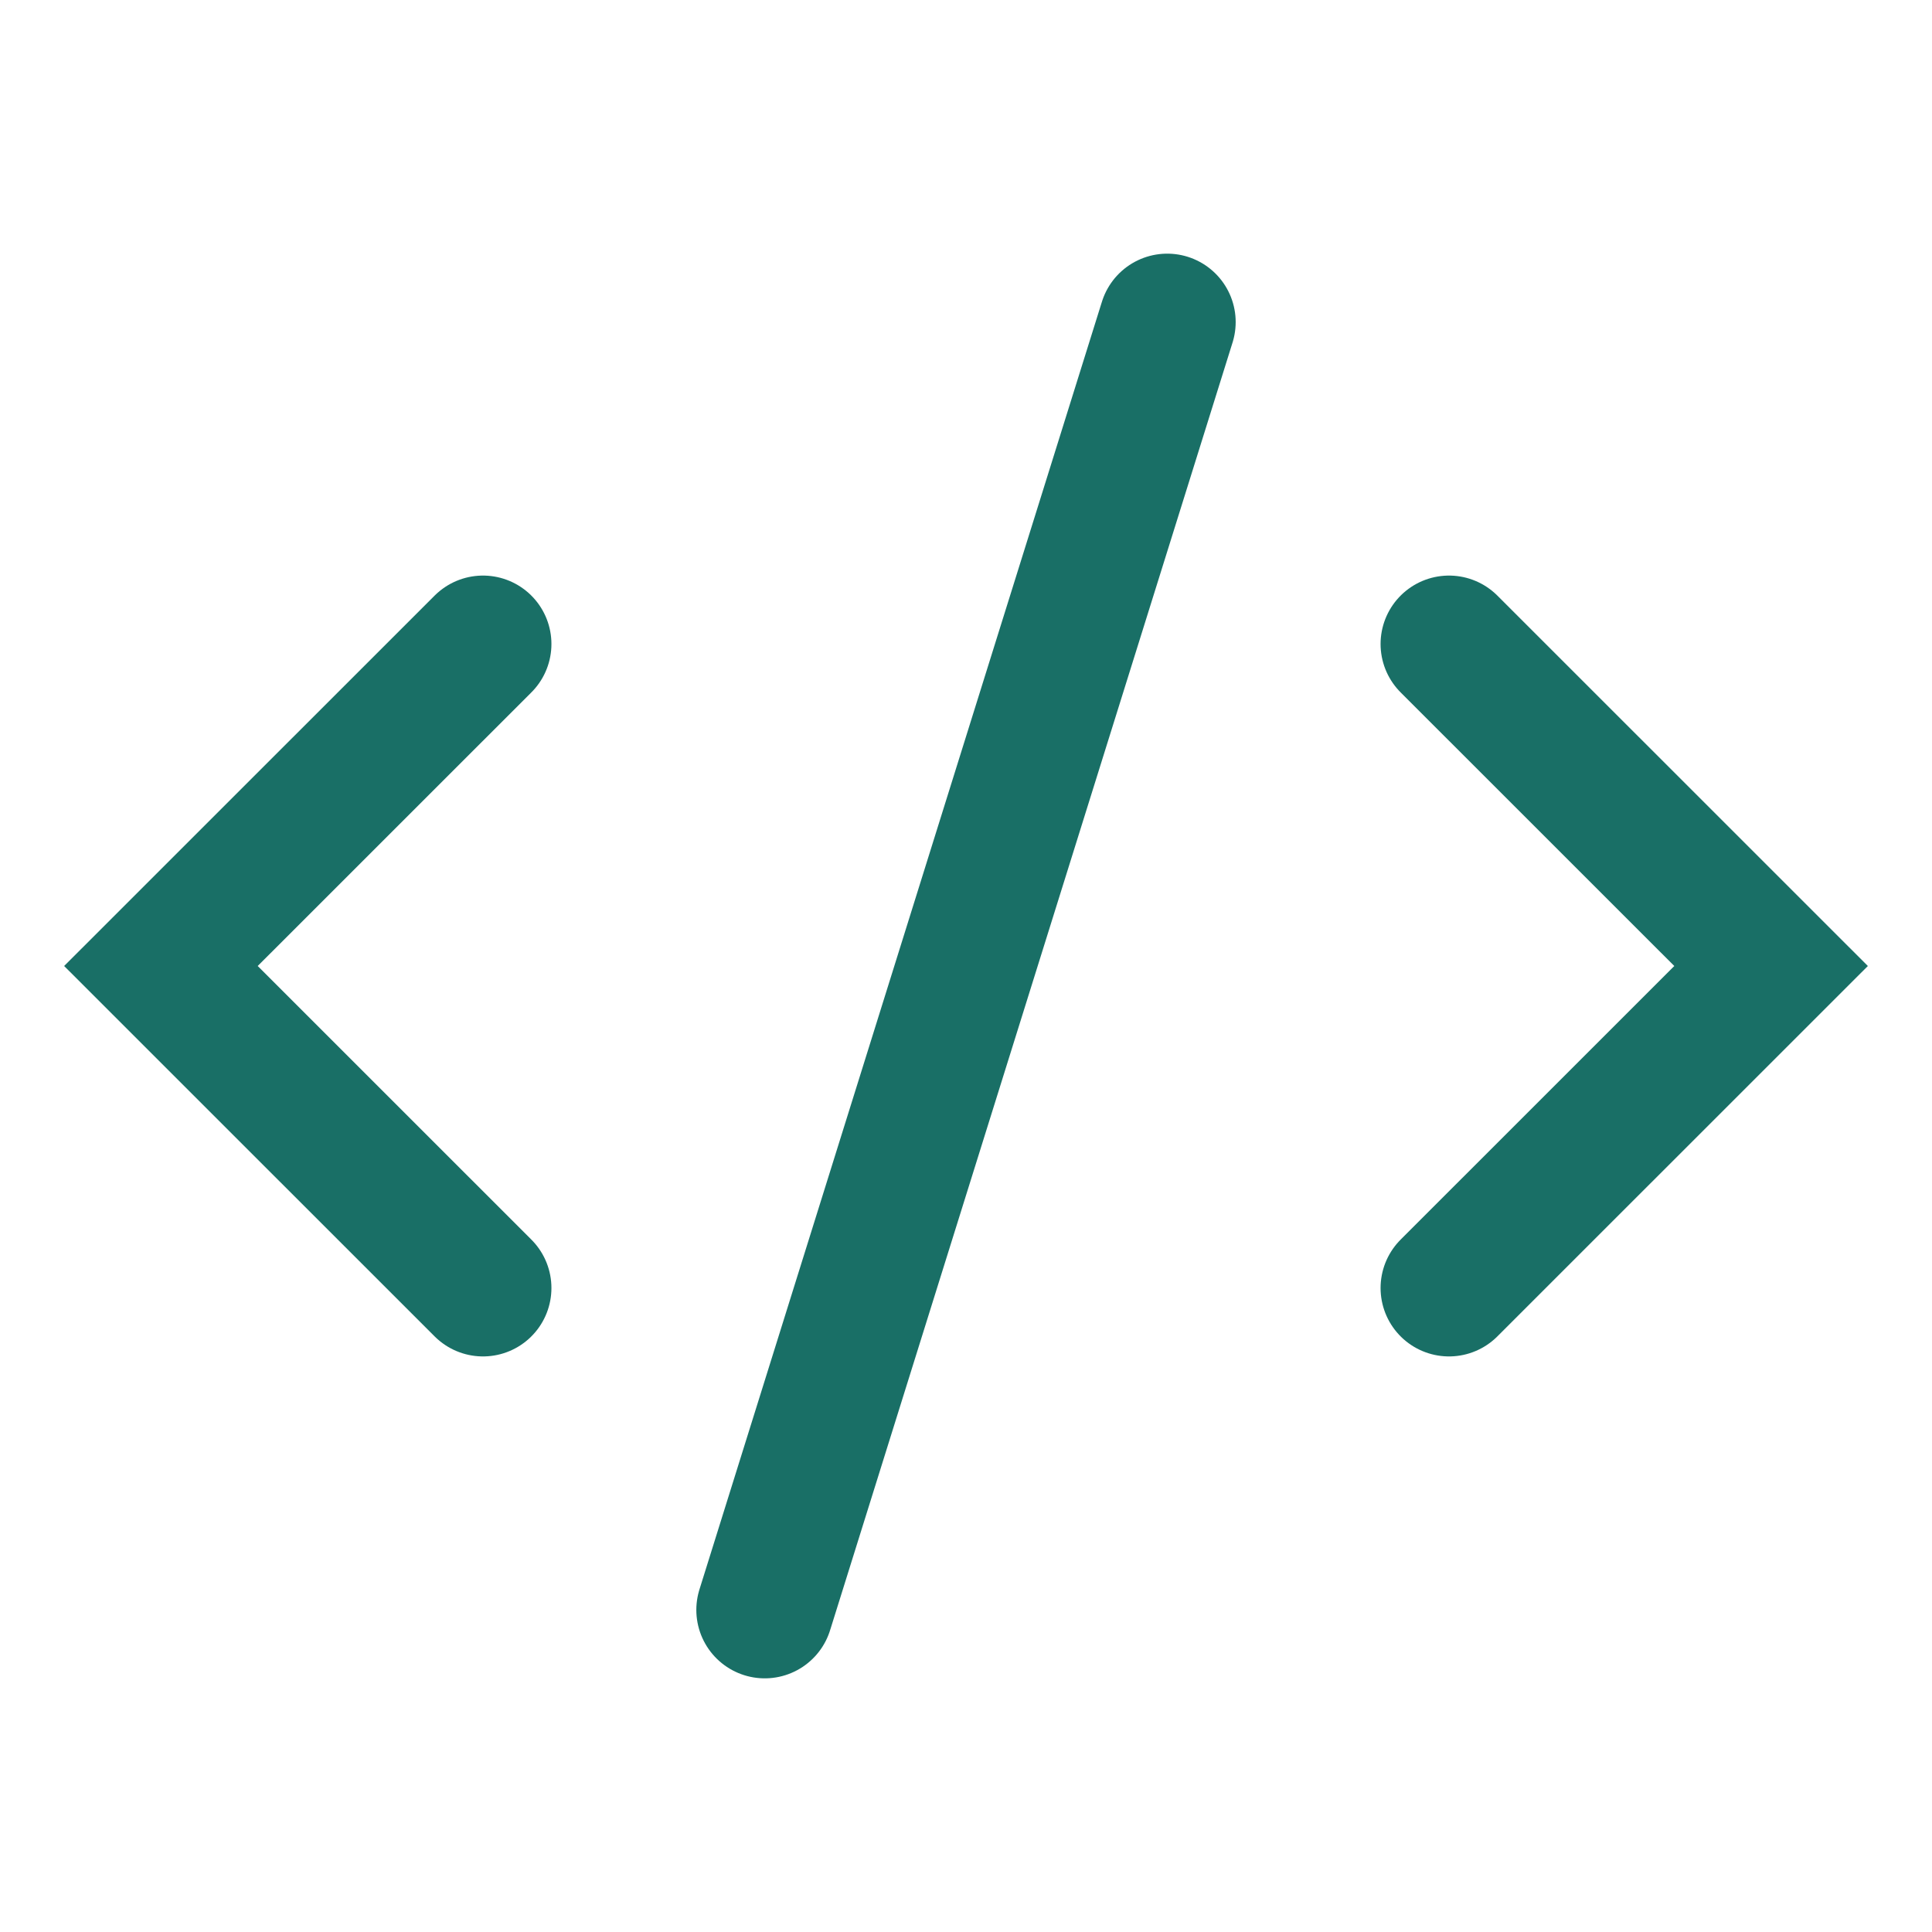
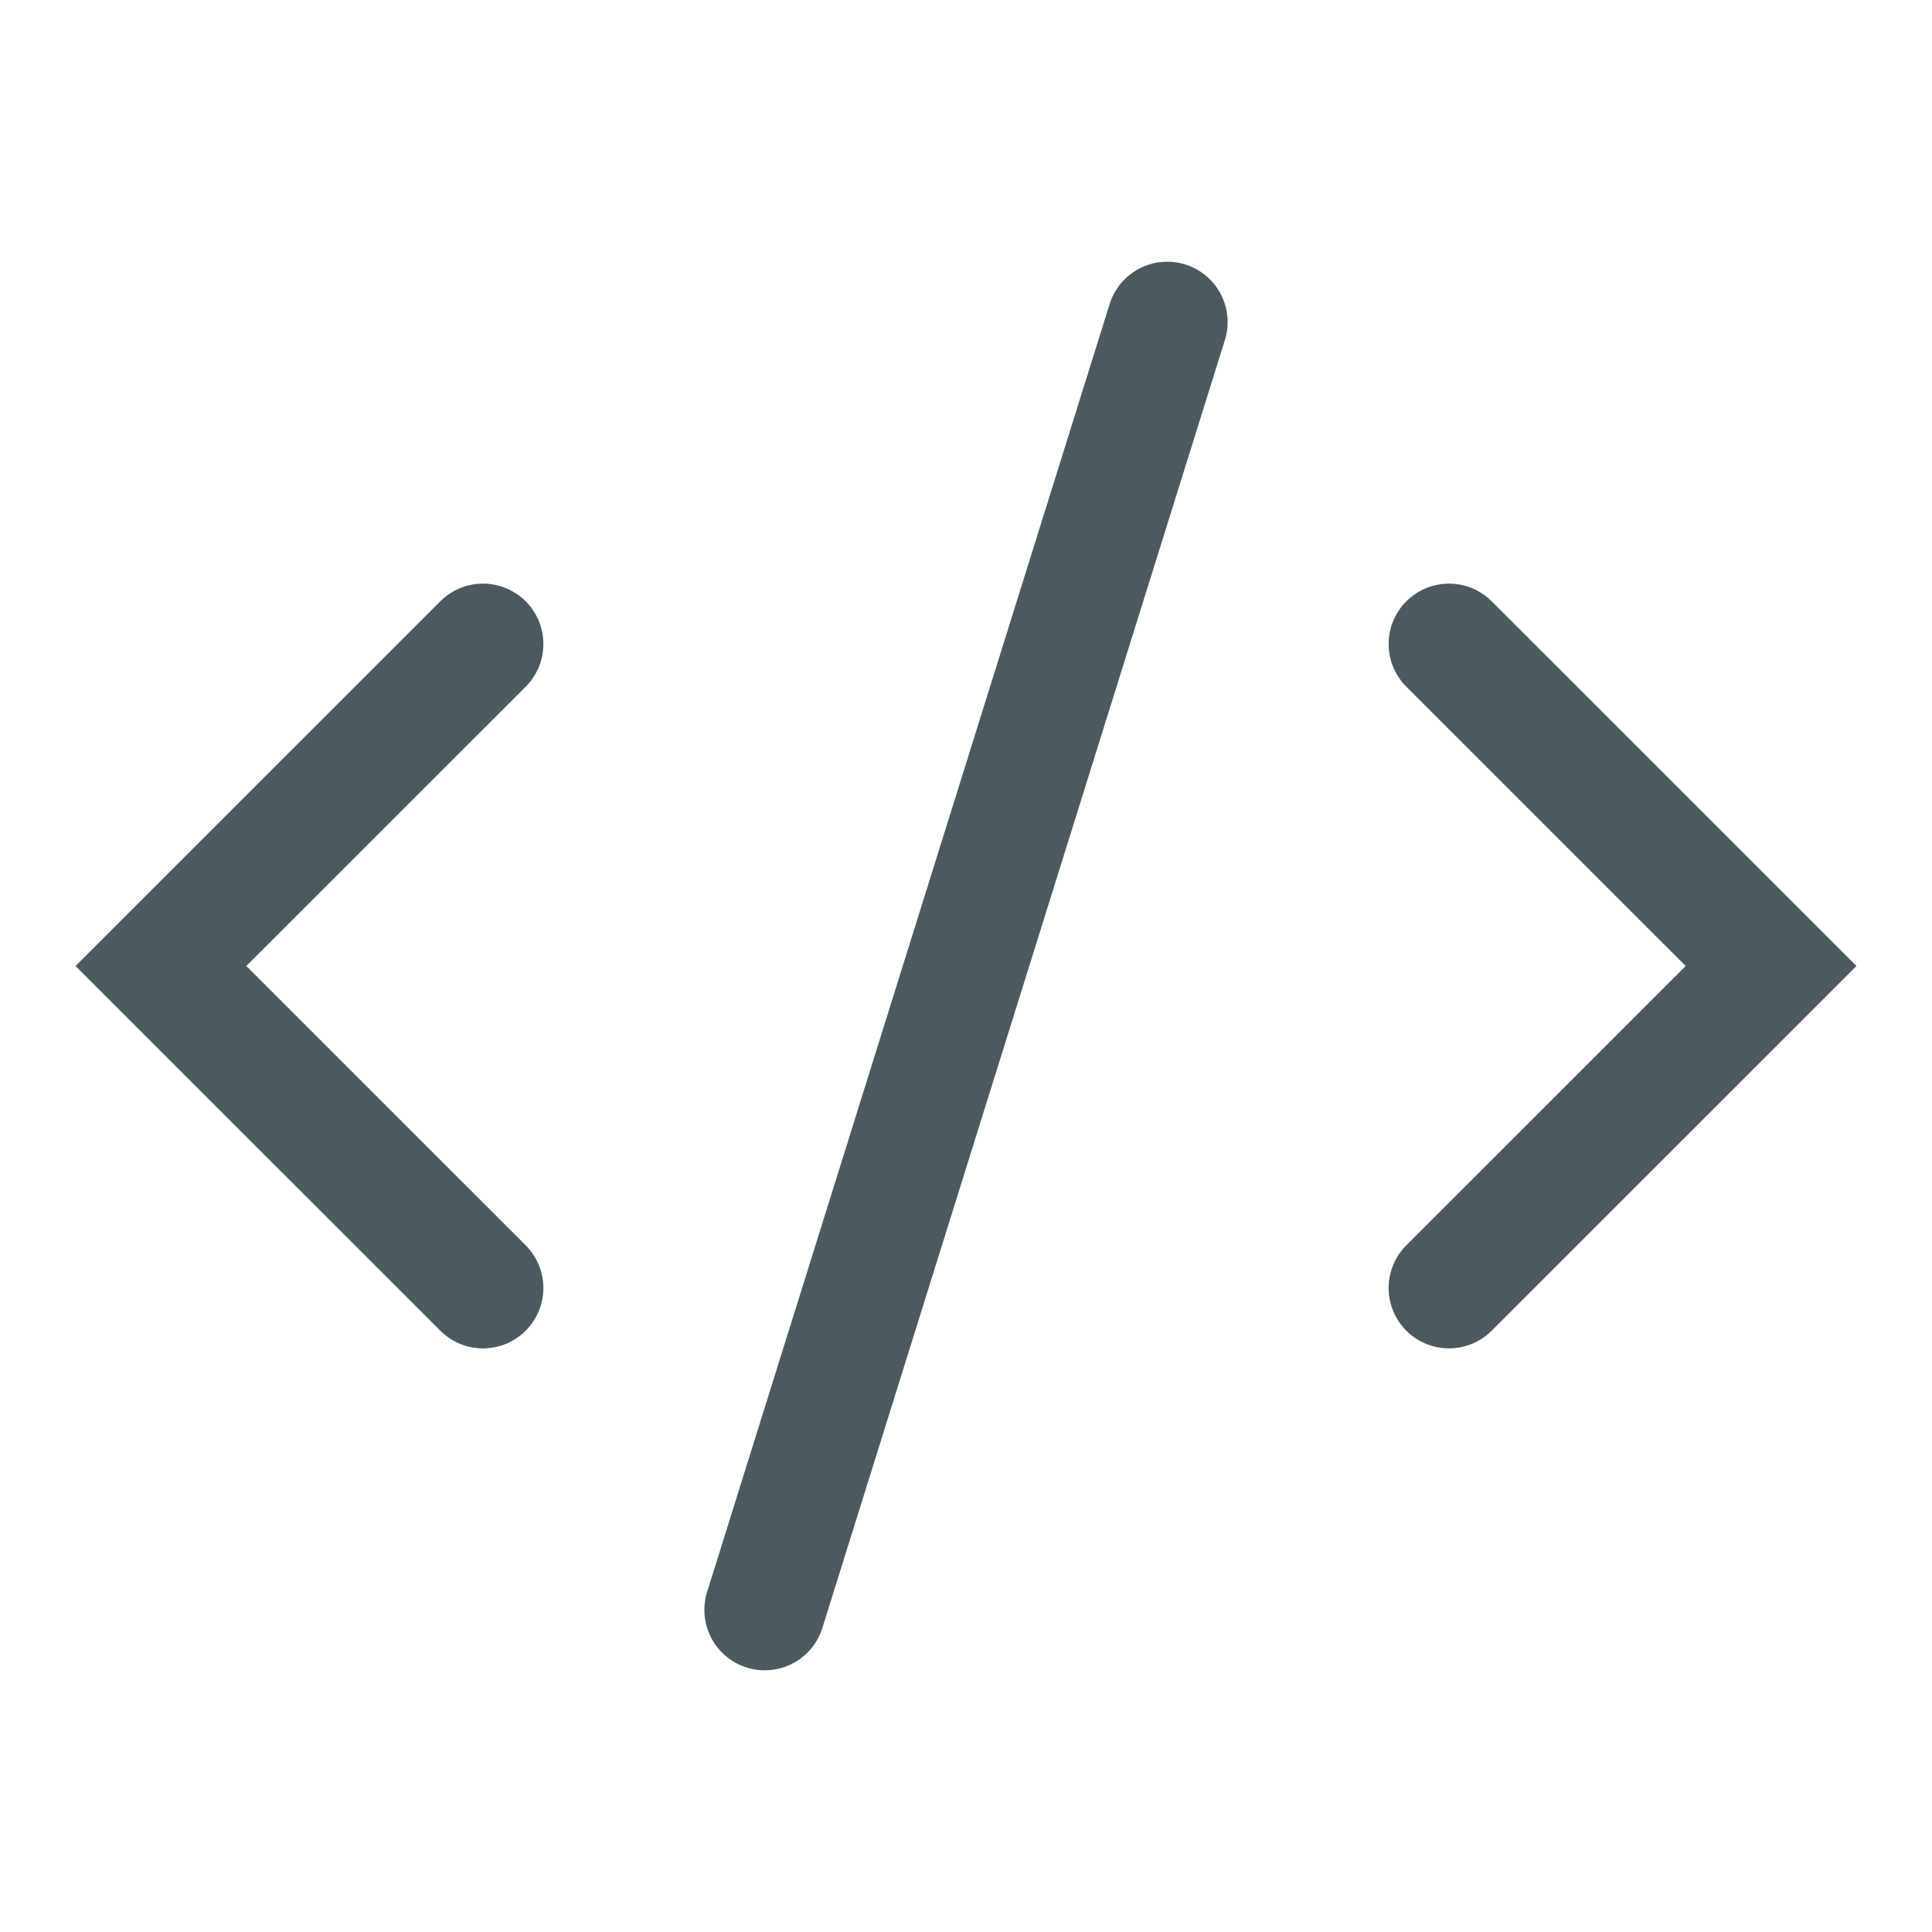
<svg xmlns="http://www.w3.org/2000/svg" preserveAspectRatio="none" overflow="visible" style="display: block;" width="24" height="24" viewBox="0 0 24 24" fill="none">
  <g id="code-xml">
-     <path id="Vector" d="M18 16L22.001 12L18 8M6 8L1.999 12L6 16M14.5 4.001L9.5 19.999" stroke-width="1.7" stroke-linecap="round" stroke="#196F66" />
+     <path id="Vector" d="M18 16L22.001 12L18 8M6 8L1.999 12L6 16M14.5 4.001L9.5 19.999" stroke-width="1.5" stroke-linecap="round" stroke="#4B5A5E" />
  </g>
</svg>
